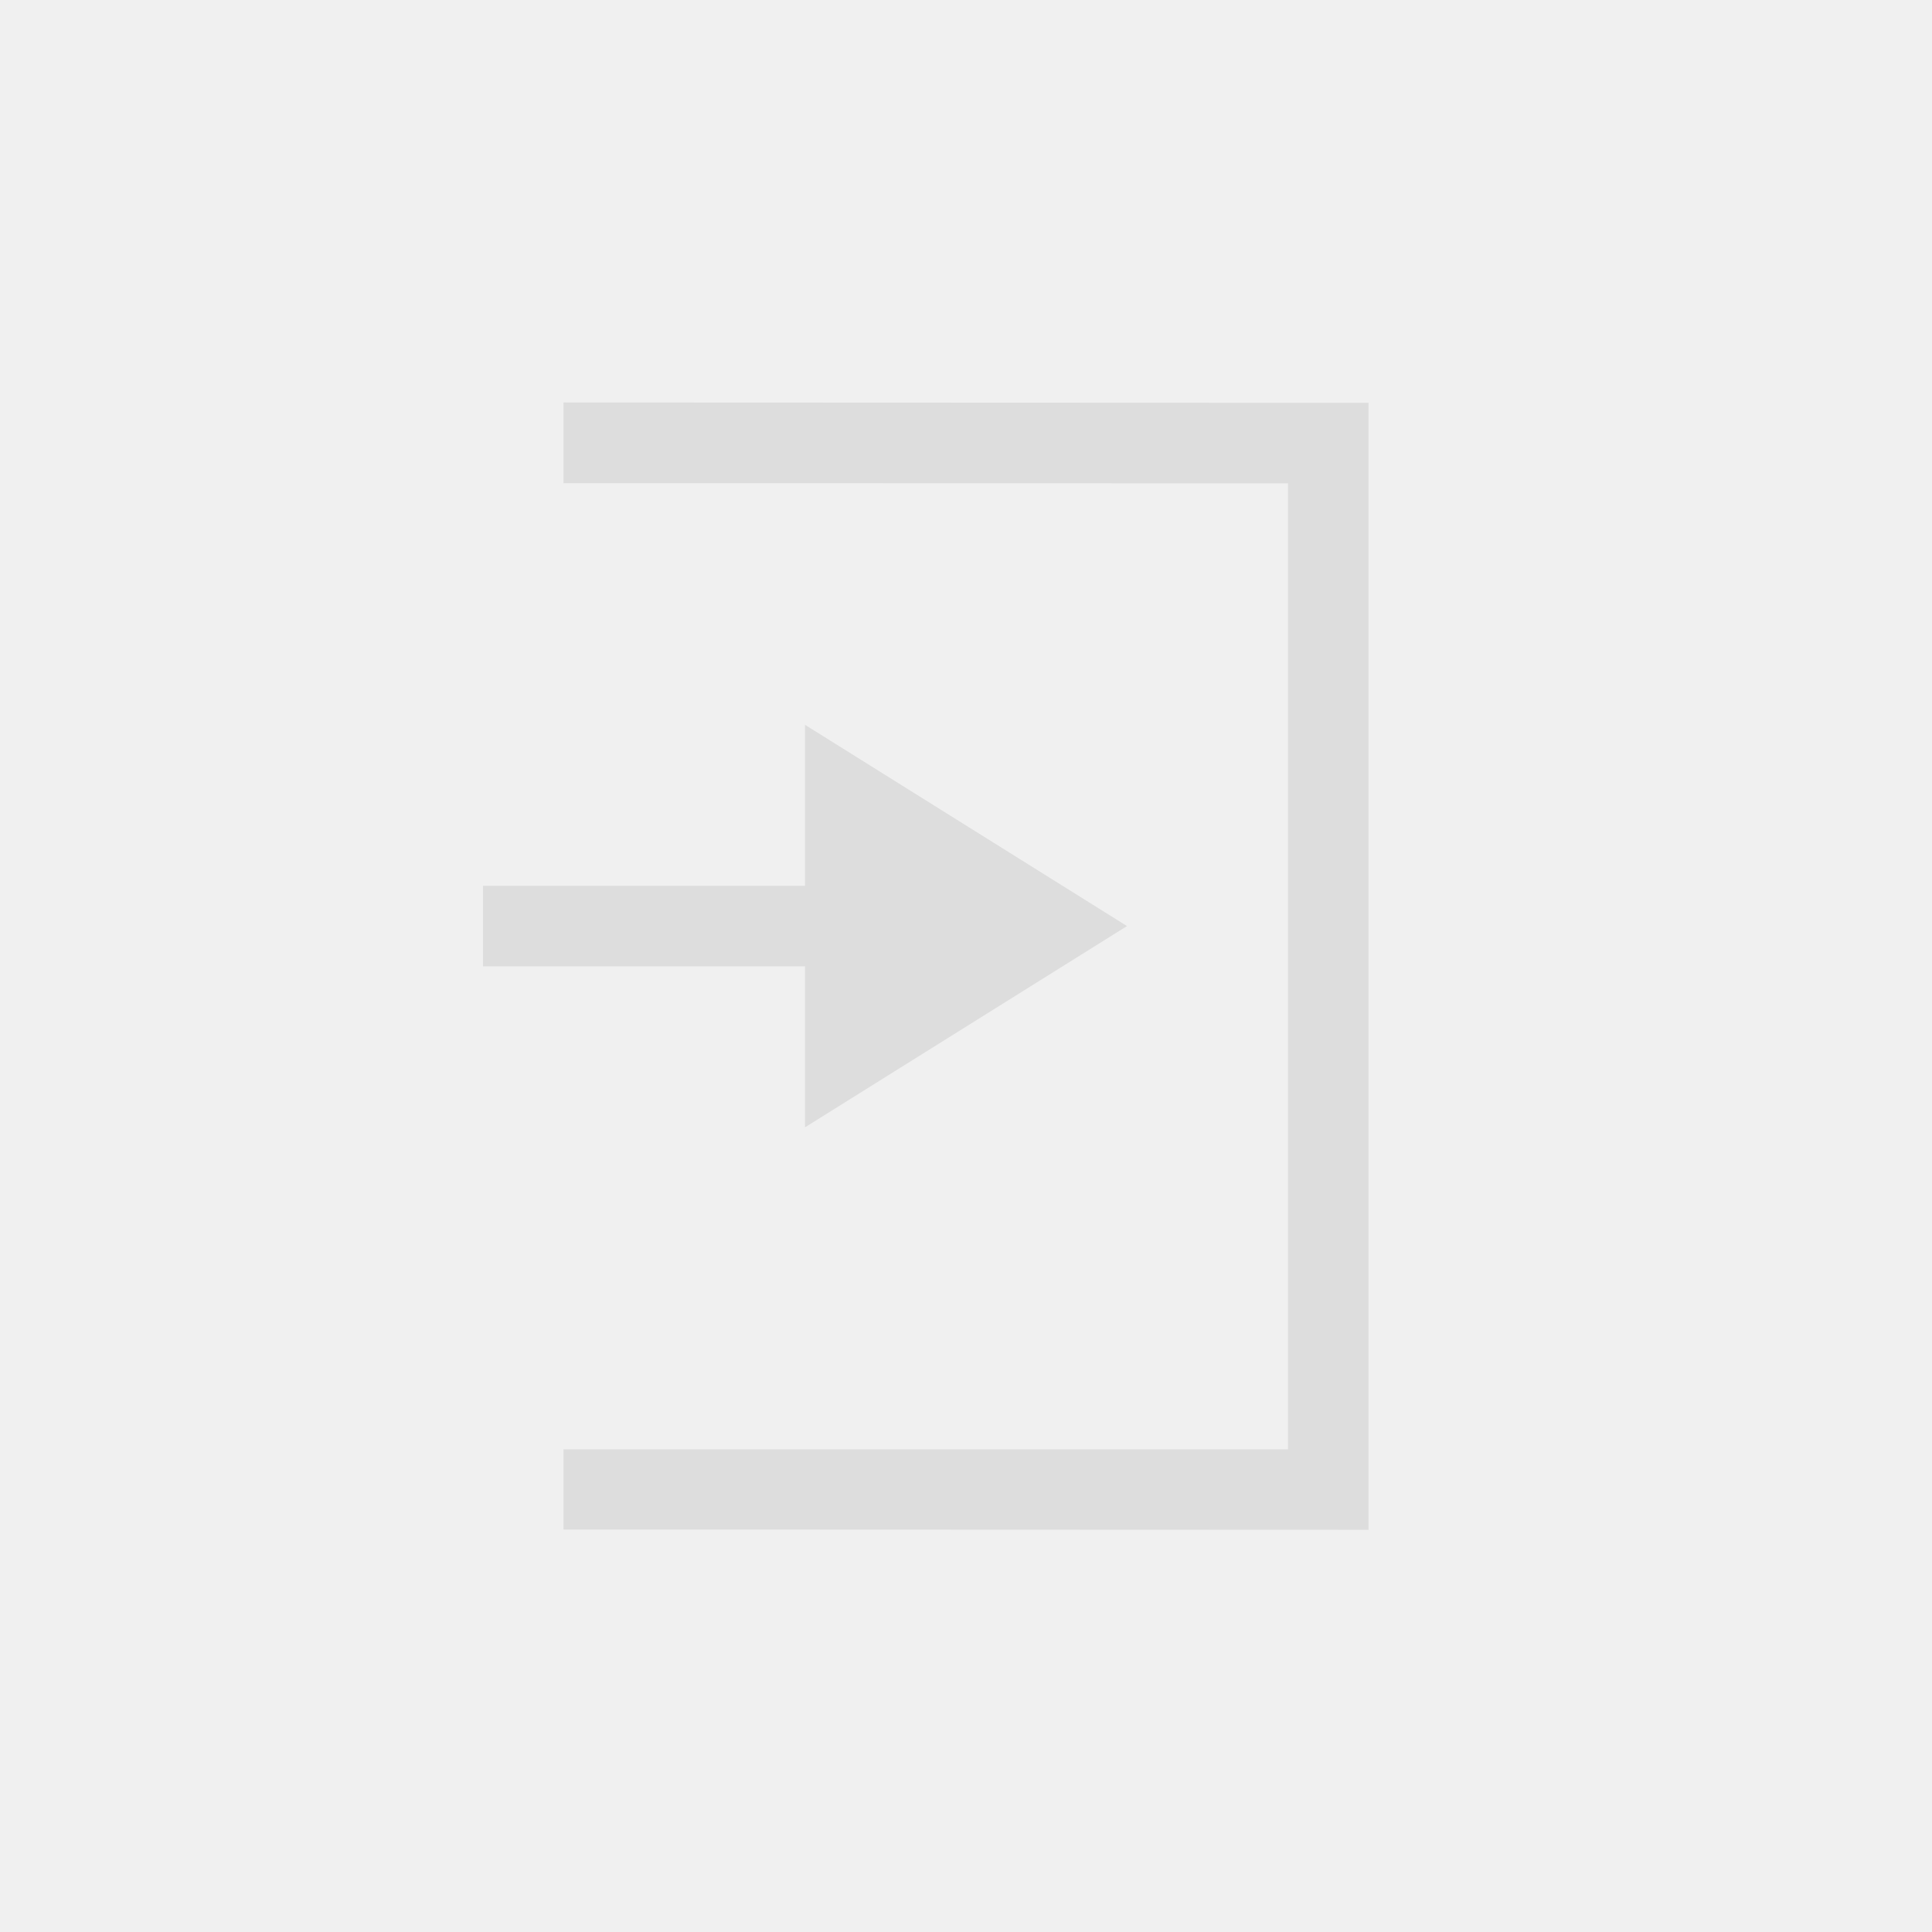
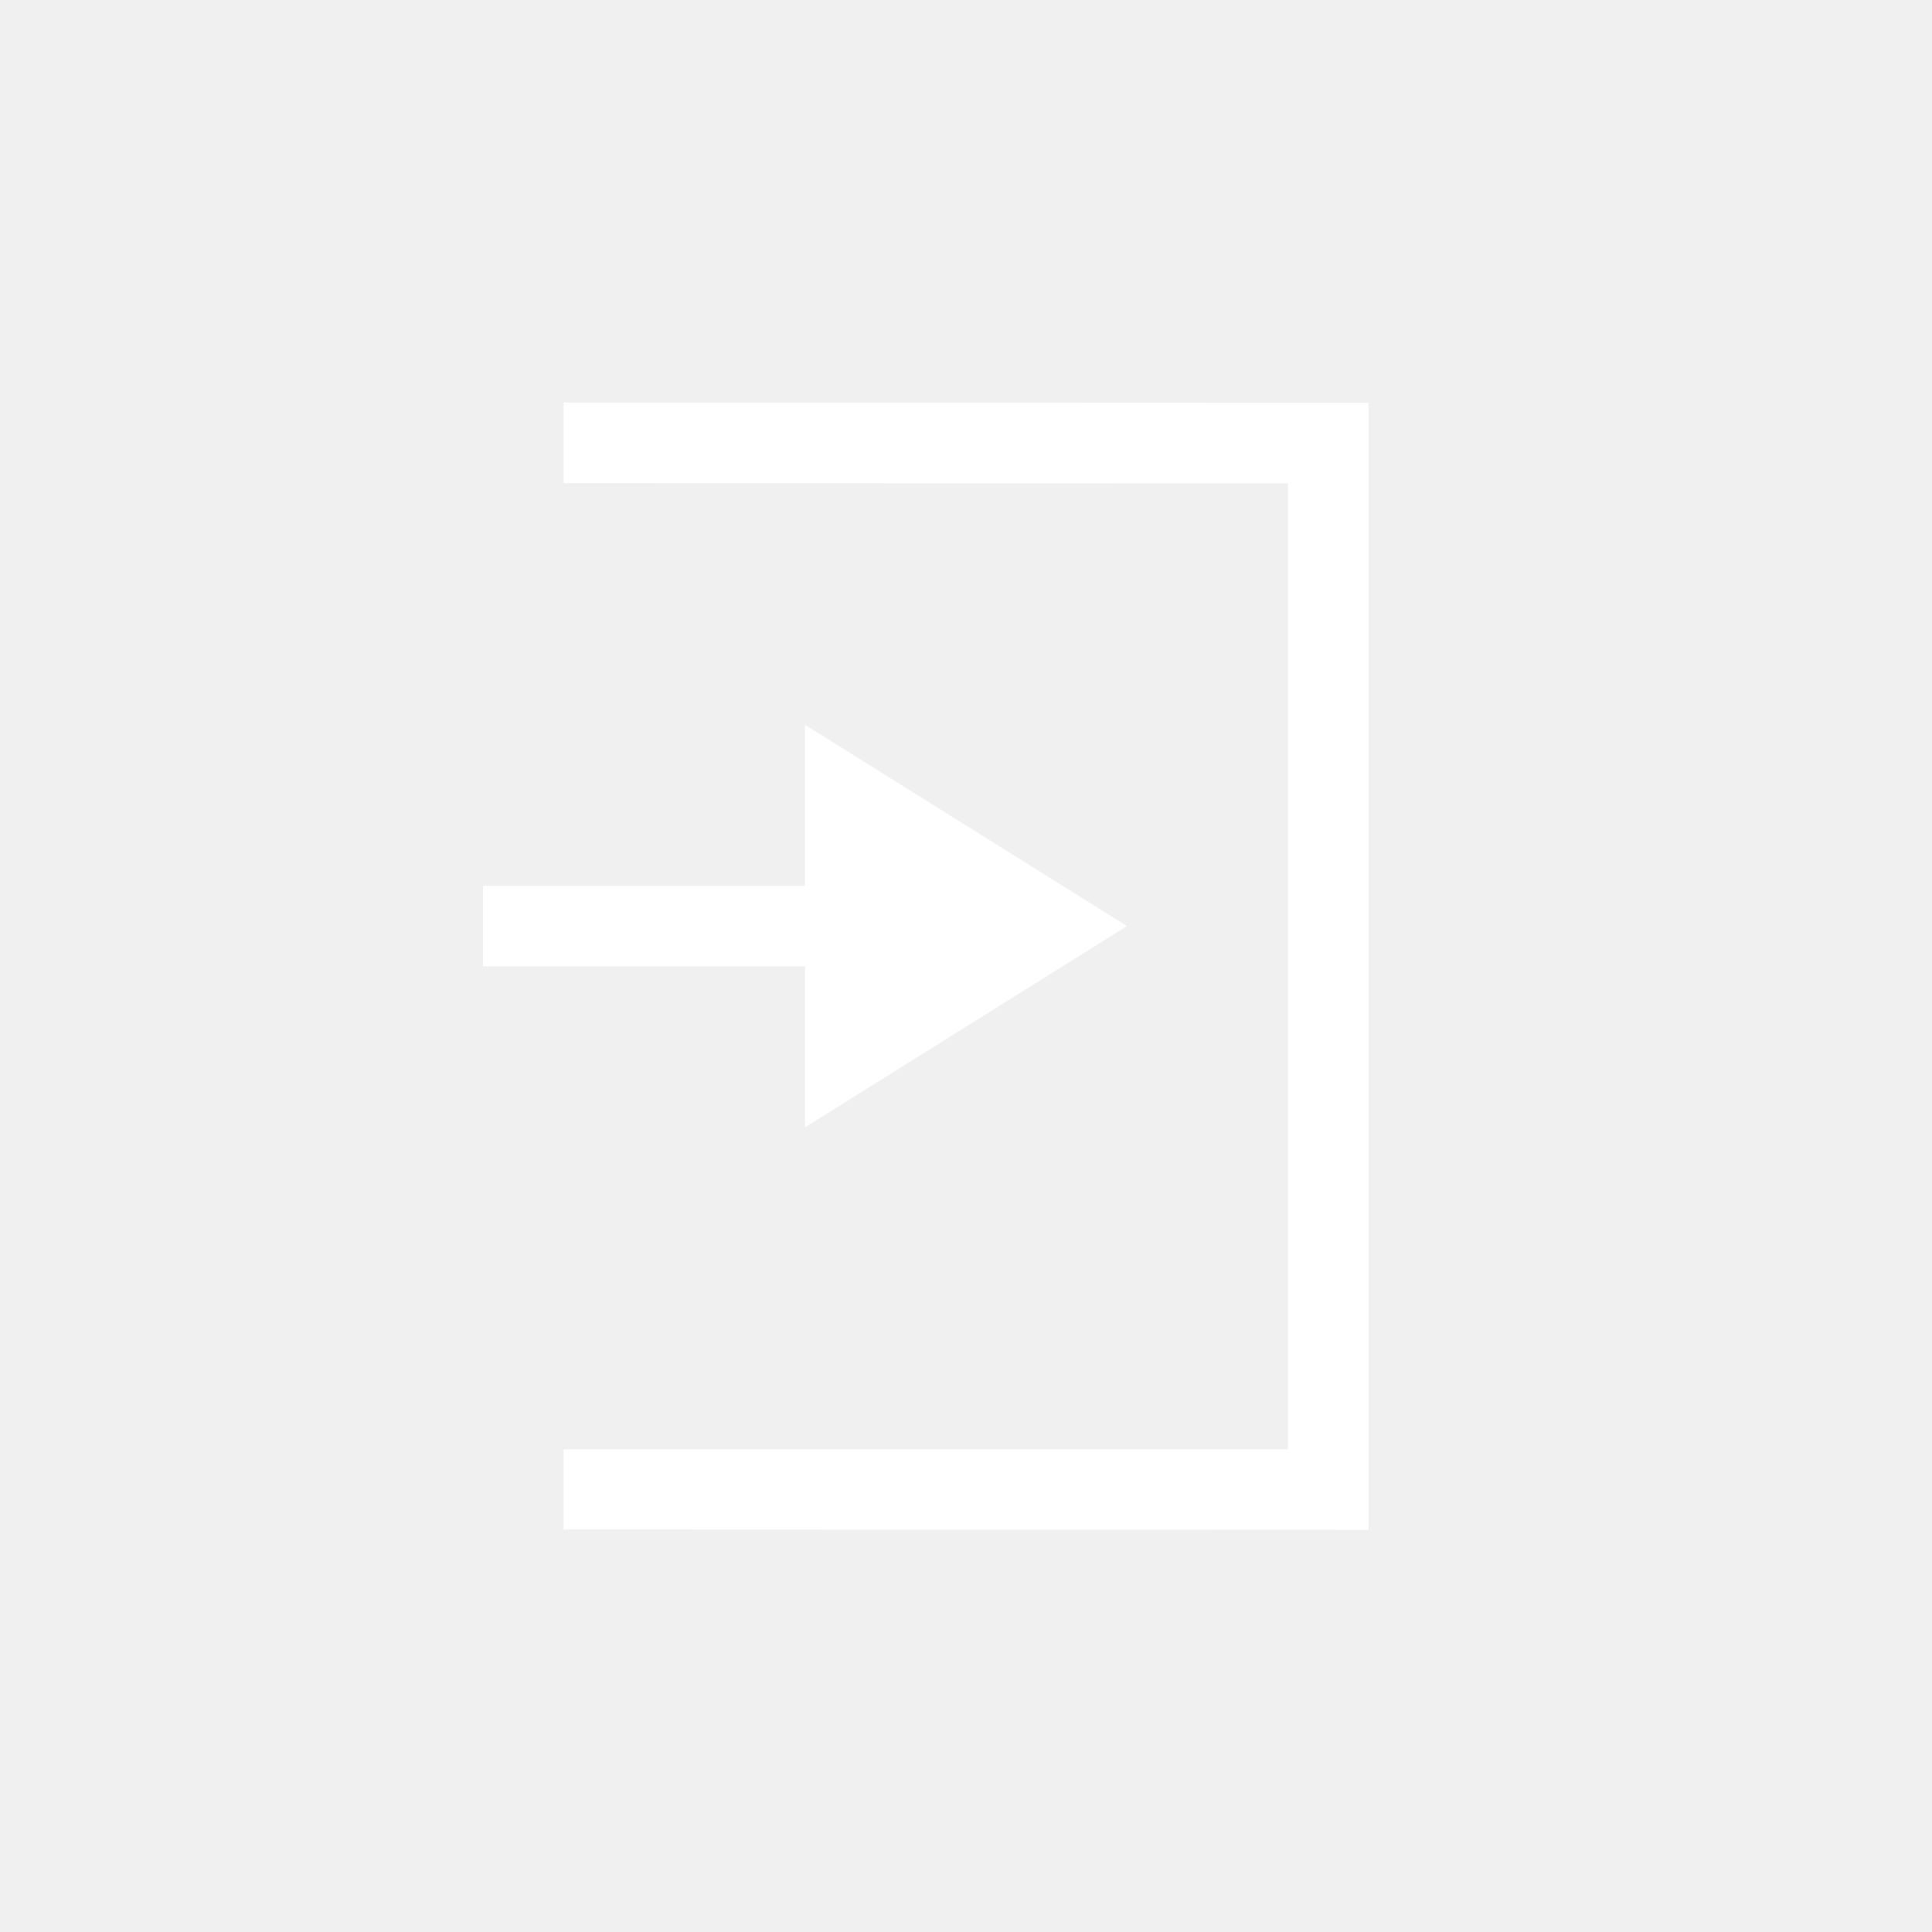
- <svg xmlns="http://www.w3.org/2000/svg" width="24px" height="24px" viewBox="0 0 24 24" version="1.1">
-   <defs />
-   <g id="pane-hide" stroke="none" stroke-width="1" fill="none" fill-rule="evenodd">
-     <g id="259" transform="translate(6, 5)" fill="#DDDDDD" fill-rule="nonzero">
-       <path d="M1,0 L1,1.002 L10,1.004 L10,13.004 L1,13.004 L1,14 L11,14.004 L11,0.004 L1,0 Z M4,4.004 L4,6.004 L0,6.004 L0,7.004 L4,7.004 L4,9.004 L8,6.504 L4,4.004 Z" id="Shape" />
+ <svg xmlns="http://www.w3.org/2000/svg" width="24px" height="24px" viewBox="0 0 24 24" version="1.1" id="svg11">
+   <defs id="defs6" />
+   <g id="pane-hide" stroke="none" stroke-width="1" fill="none" fill-rule="evenodd" style="fill:#ffffff">
+     <g id="259" transform="translate(6, 5)" fill="#DDDDDD" fill-rule="nonzero" style="fill:#ffffff">
+       <path d="M1,0 L1,1.002 L10,1.004 L10,13.004 L1,13.004 L1,14 L11,14.004 L11,0.004 L1,0 Z M4,4.004 L4,6.004 L0,6.004 L0,7.004 L4,7.004 L4,9.004 L8,6.504 L4,4.004 Z" id="Shape" style="fill:#ffffff" />
    </g>
  </g>
</svg>
